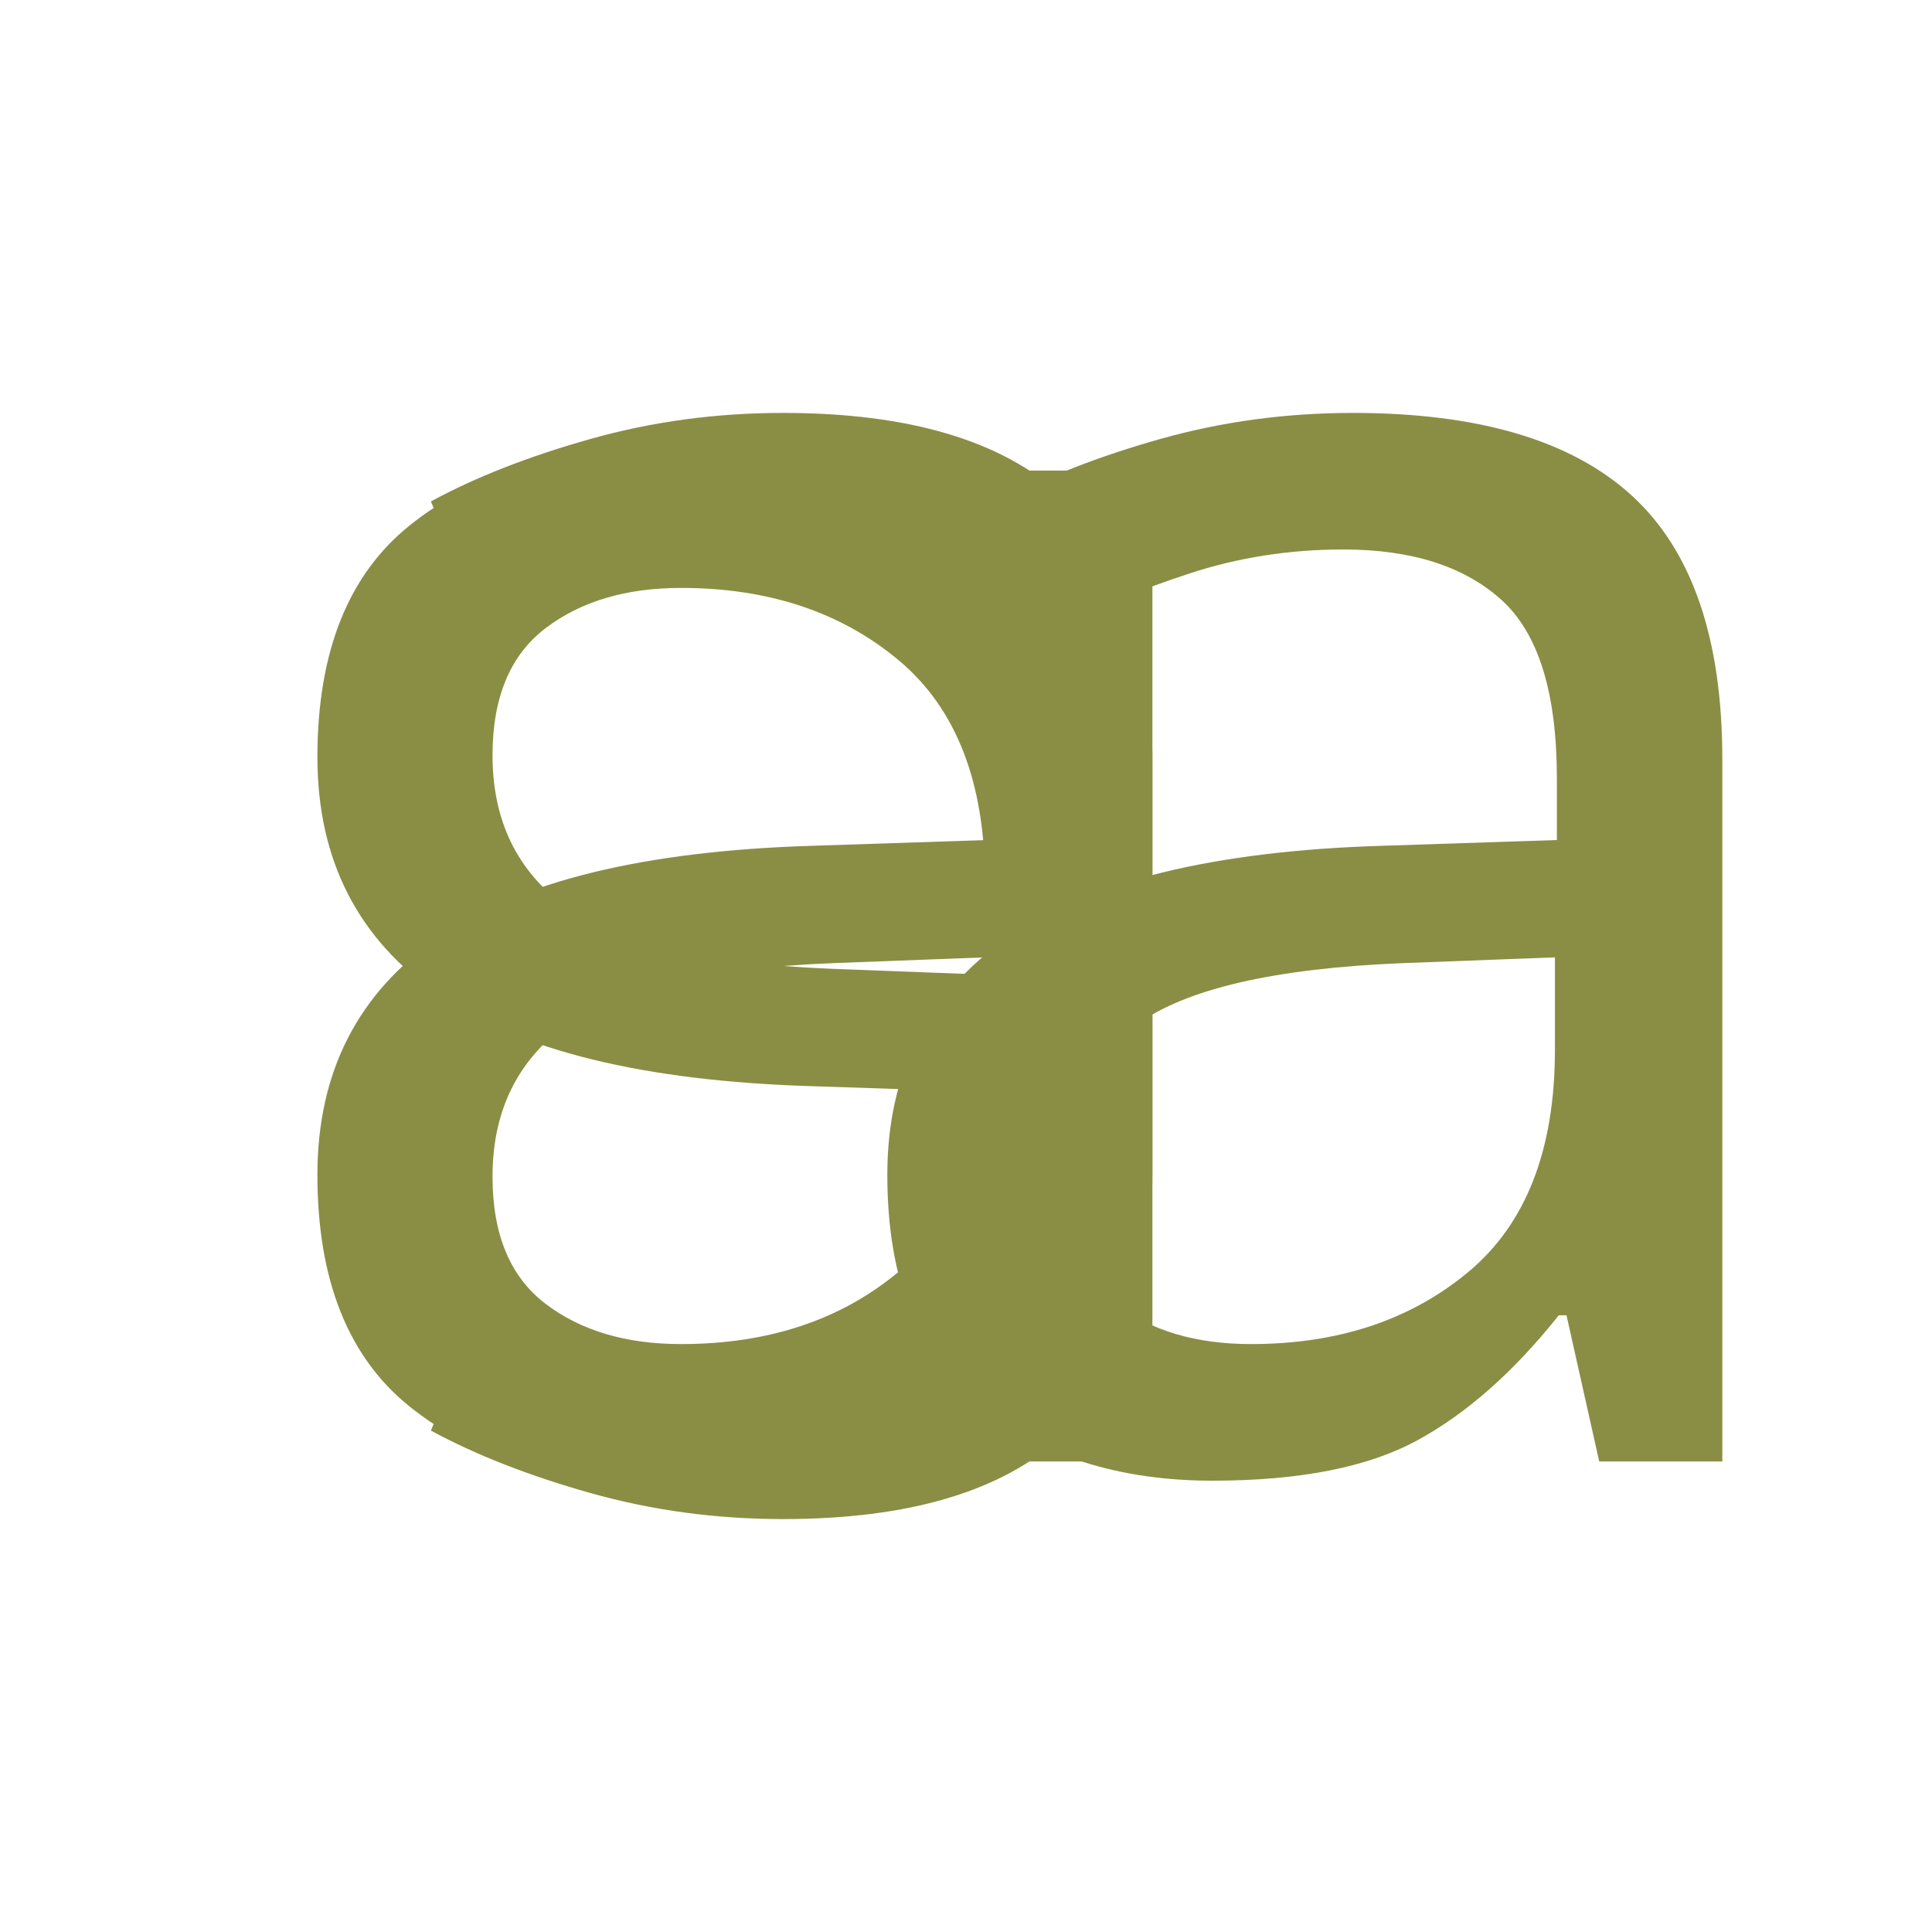
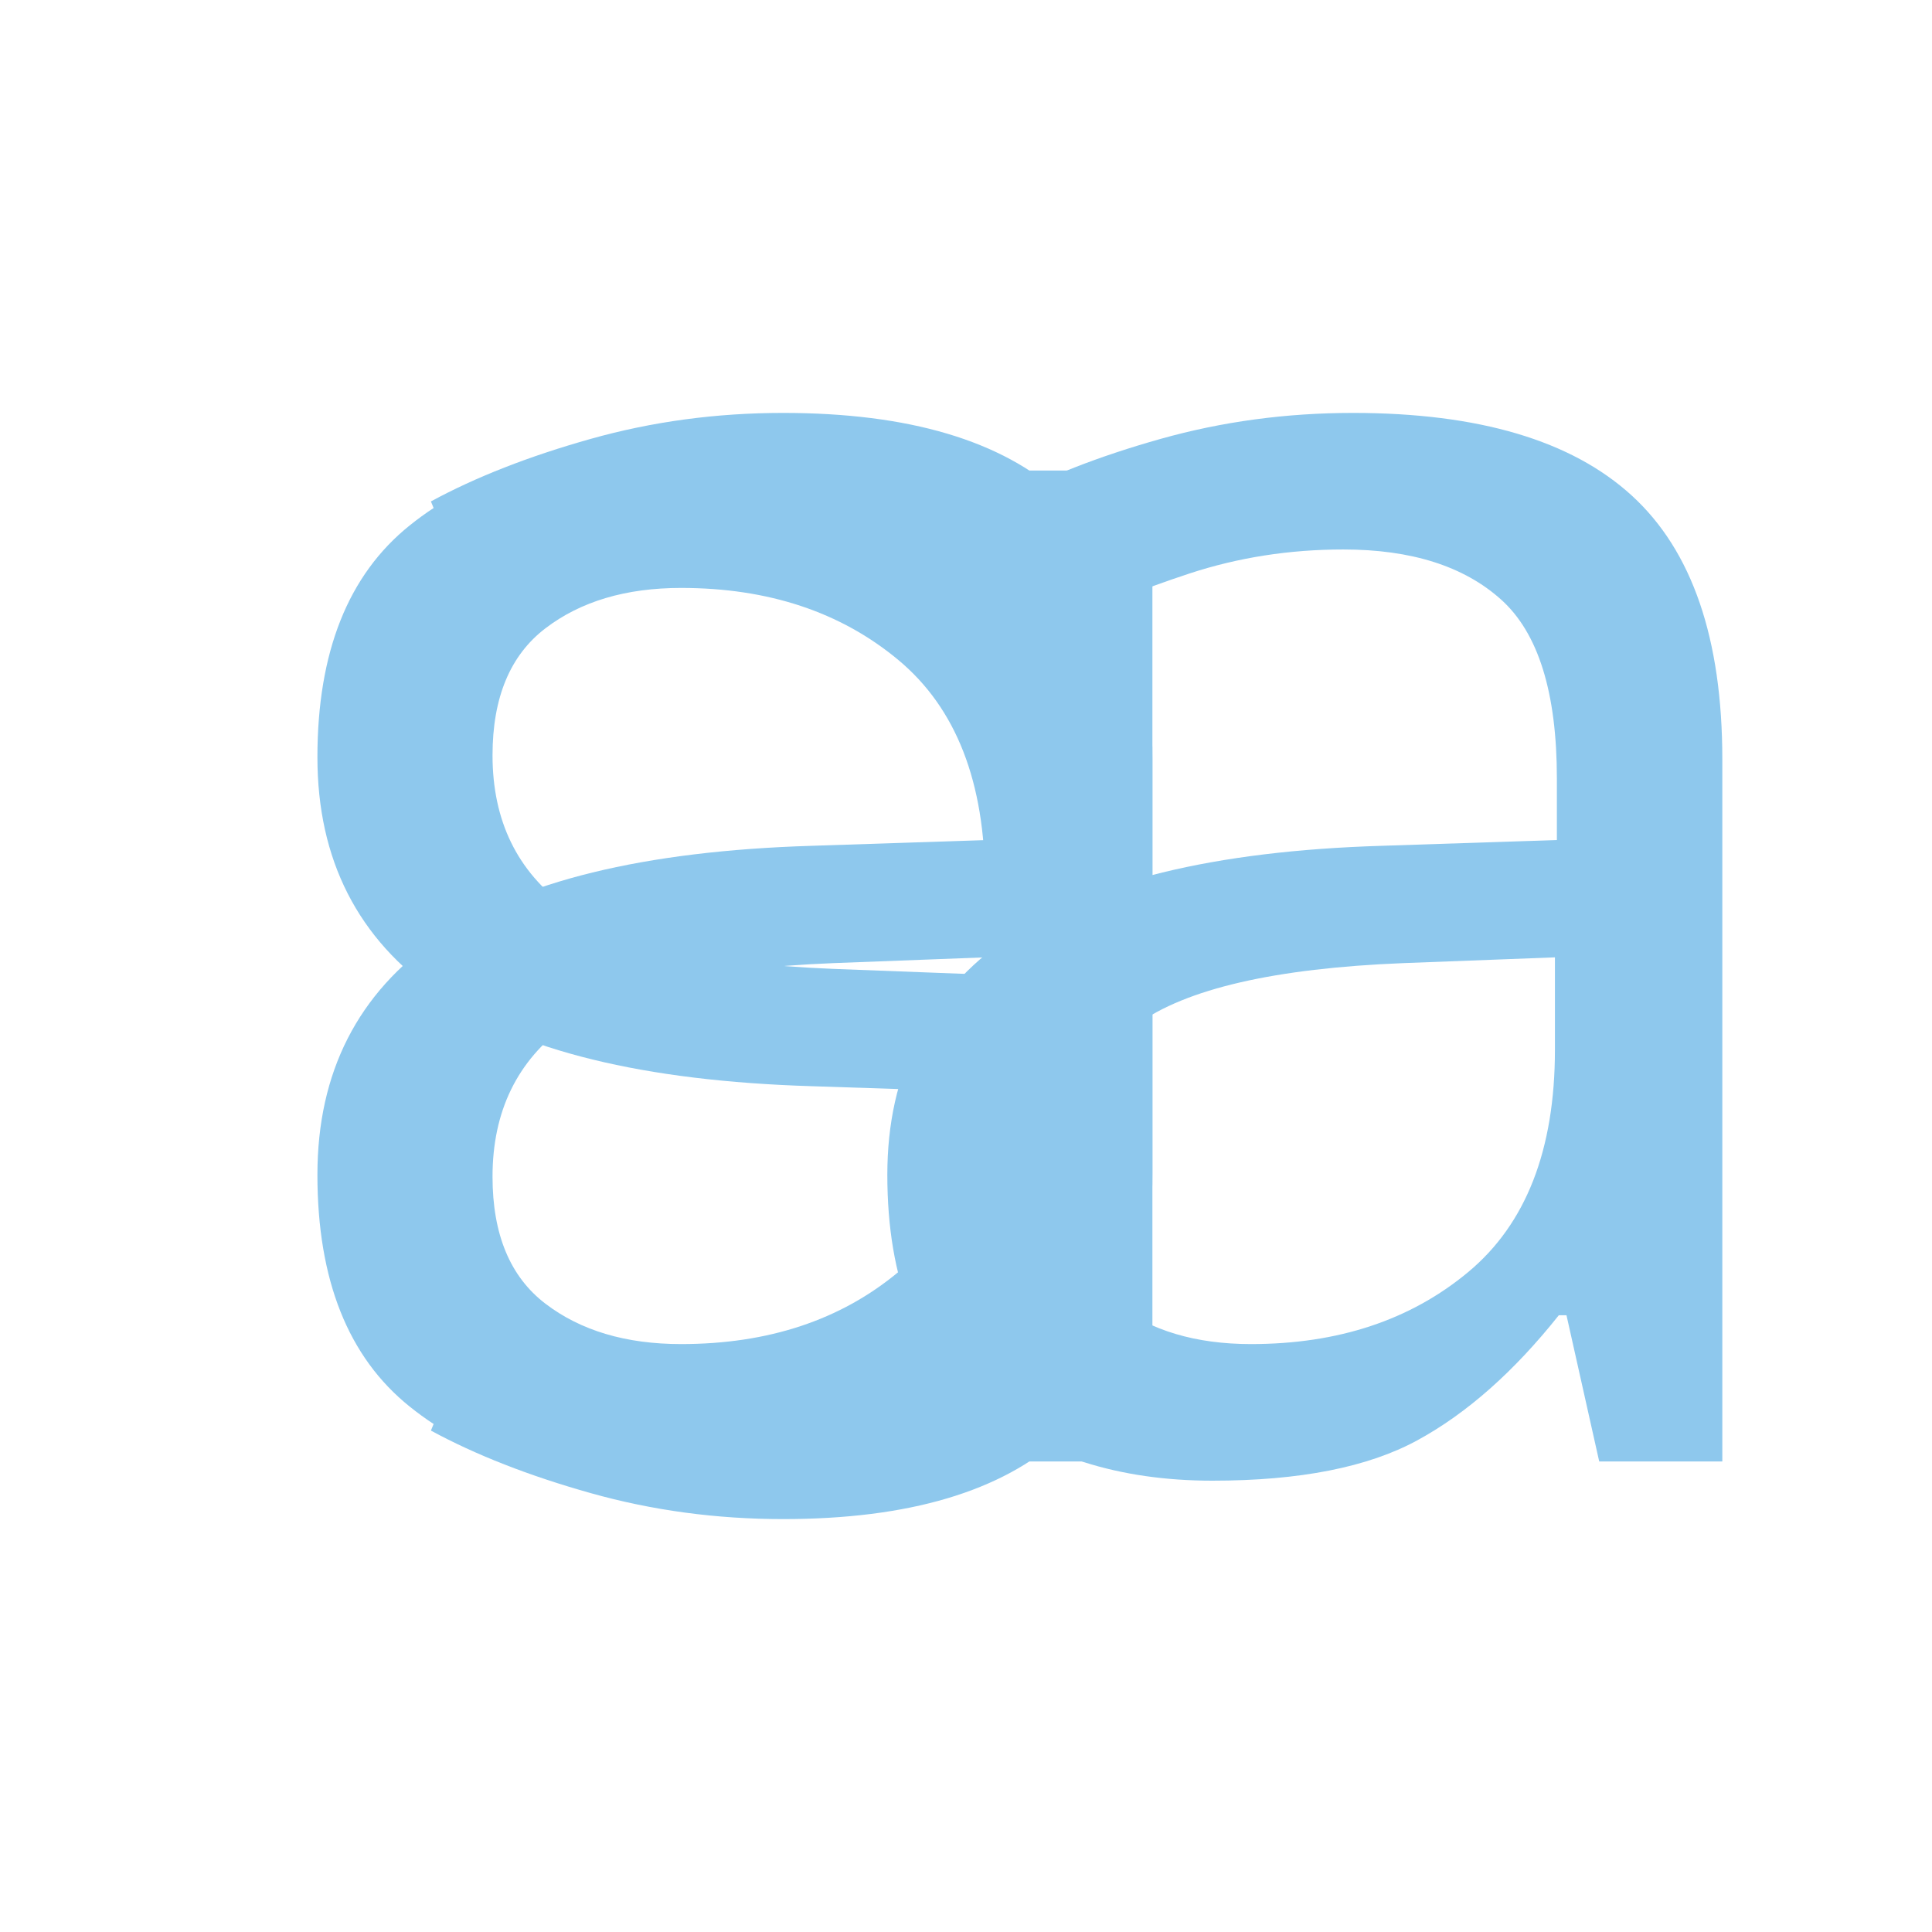
<svg xmlns="http://www.w3.org/2000/svg" version="1.1" id="Layer_1" x="0px" y="0px" viewBox="0 0 512 512" enable-background="new 0 0 512 512" xml:space="preserve">
-   <text transform="matrix(1 0 0 1 60.6647 387.3031)" fill="#8A8E44" font-family="'CoreMellow15','LibreBaskerville-Bold'" font-size="509.882">a</text>
-   <text transform="matrix(1 0 0 1 211.6978 387.3031)" fill="#8A8E44" font-family="'CoreMellow15','LibreBaskerville-Bold'" font-size="509.882">a</text>
-   <text transform="matrix(1 0 0 -1 60.6652 124.6959)" fill="#8A8E44" font-family="'CoreMellow15','LibreBaskerville-Bold'" font-size="509.882">a</text>
+   <text transform="matrix(1 0 0 1 60.6654 387.3031)" fill="#8EC8ED" font-family="'CoreMellow15','LibreBaskerville-Bold'" font-size="509.882">a</text>
+   <text transform="matrix(1 0 0 1 211.6979 387.3031)" fill="#8EC8ED" font-family="'CoreMellow15','LibreBaskerville-Bold'" font-size="509.882">a</text>
+   <text transform="matrix(1 0 0 -1 60.6659 124.6984)" fill="#8EC8ED" font-family="'CoreMellow15','LibreBaskerville-Bold'" font-size="509.882">a</text>
</svg>
